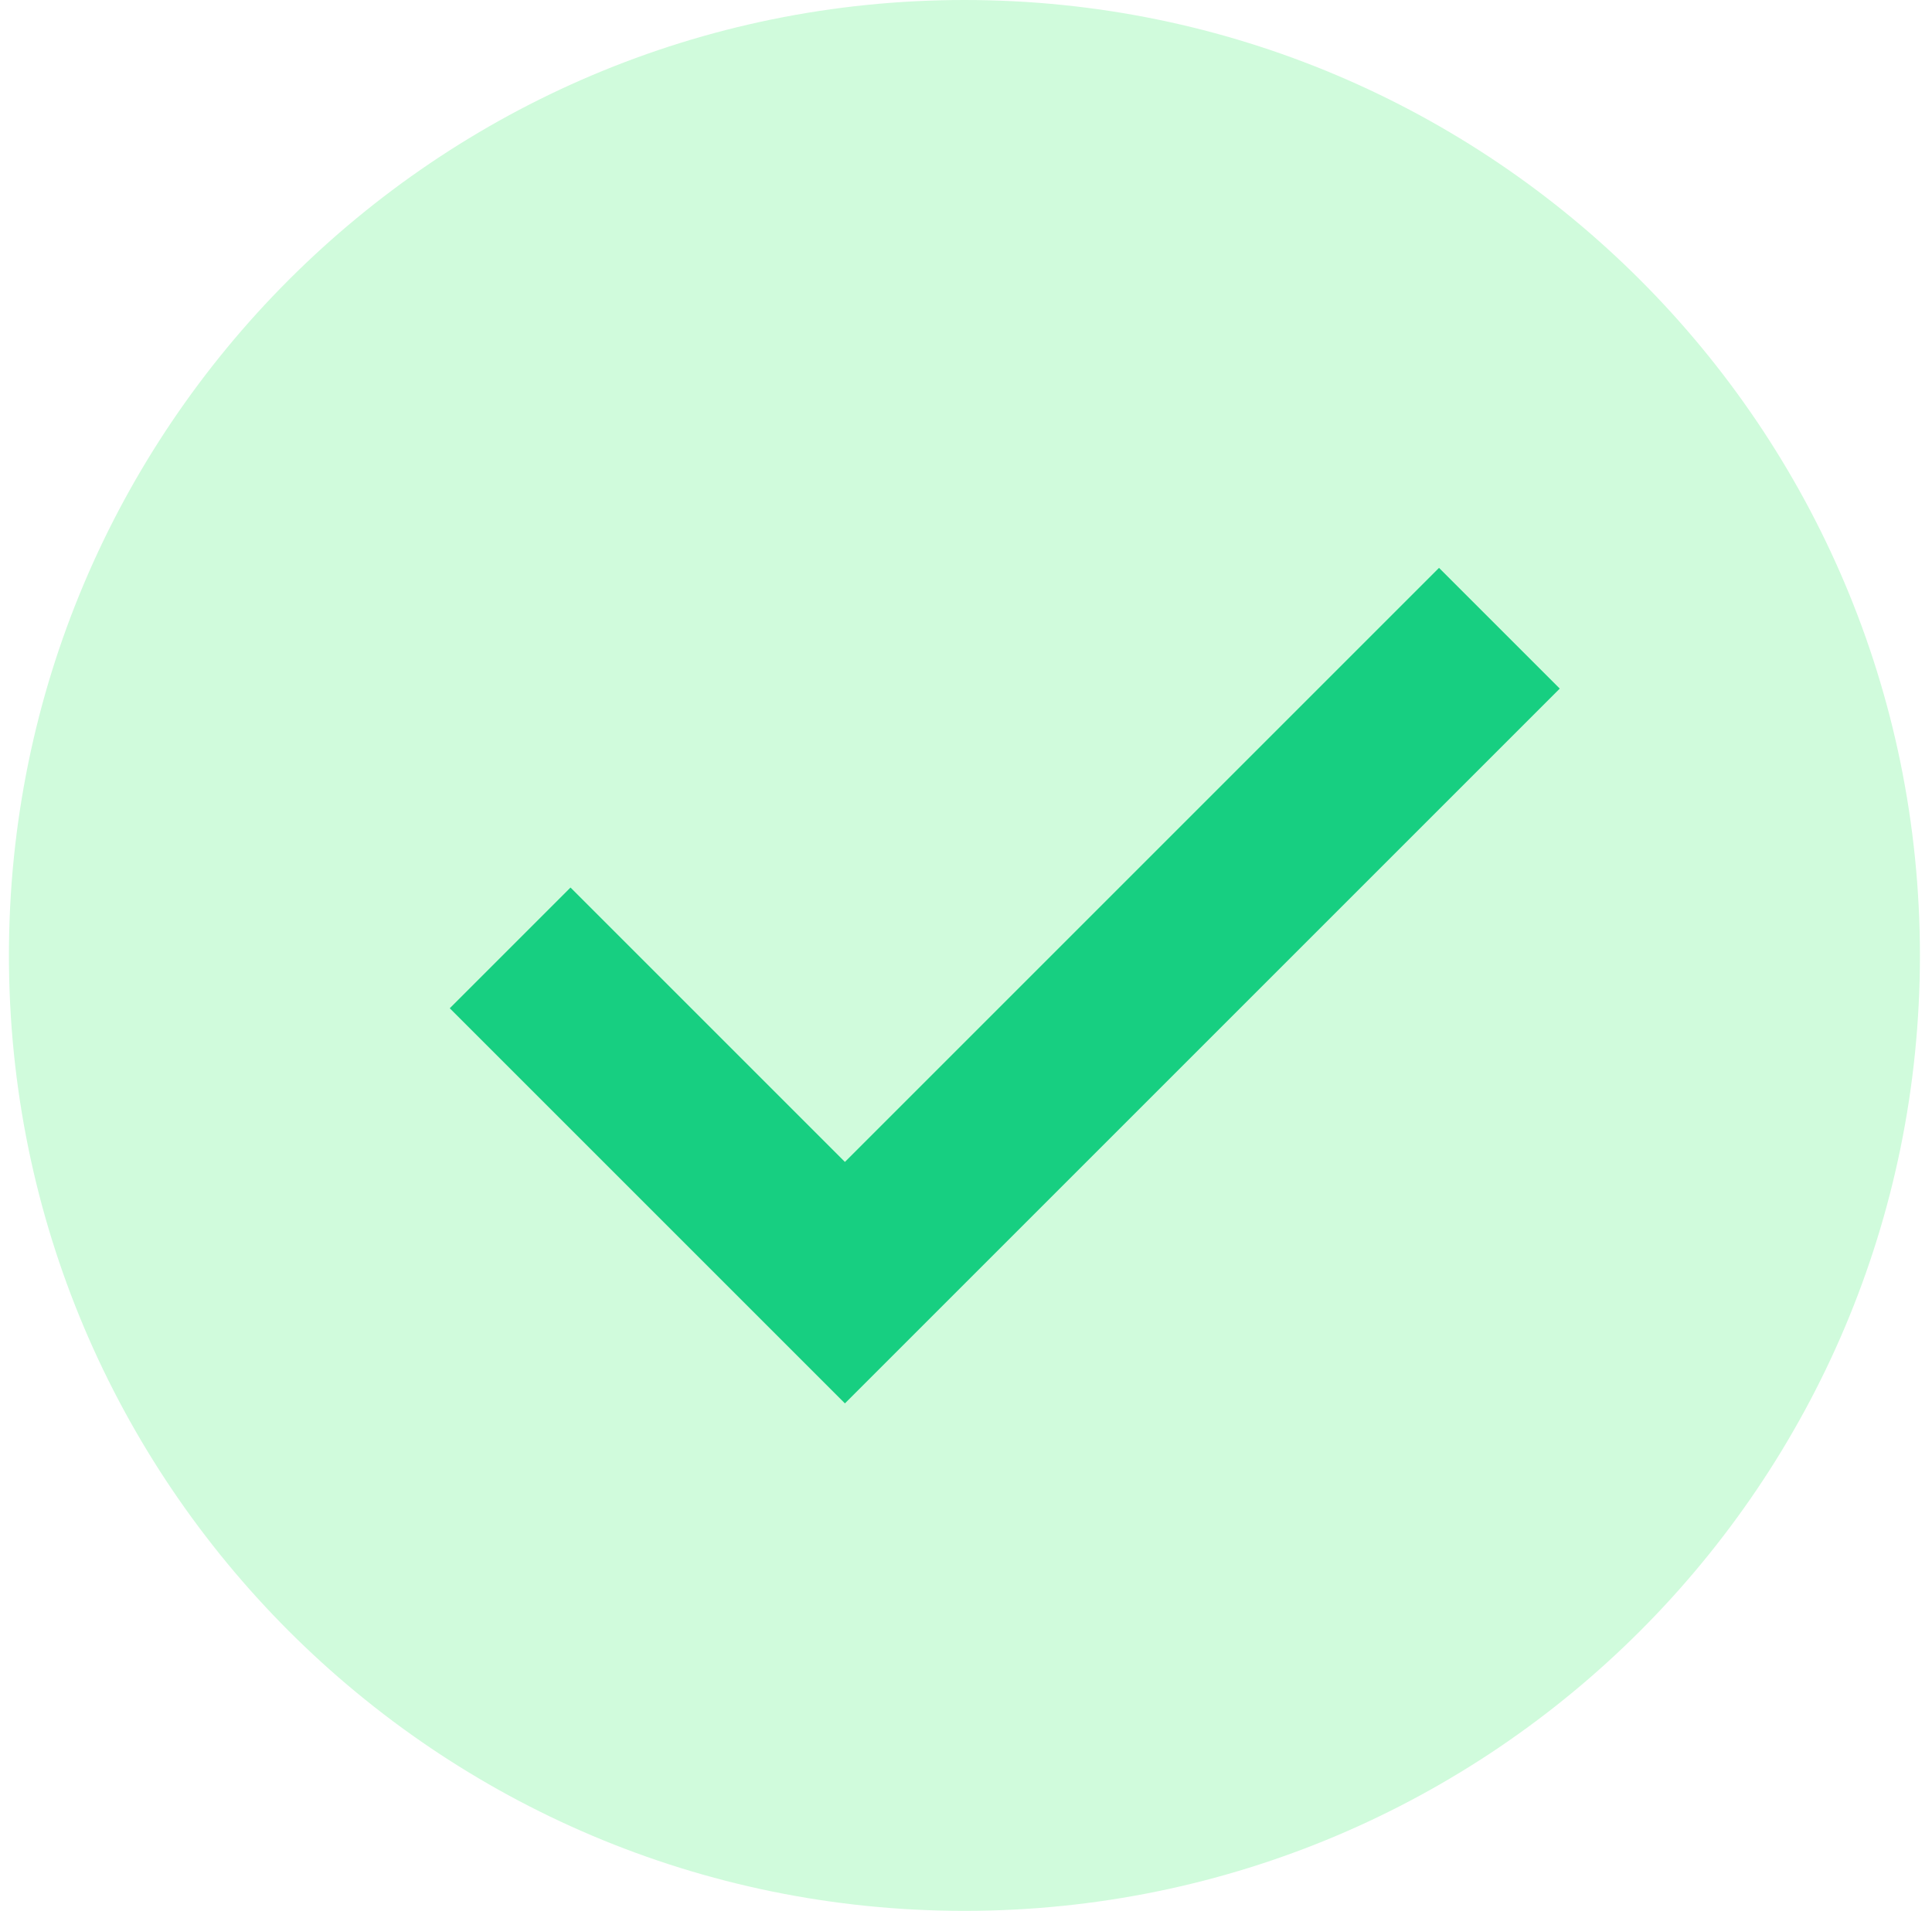
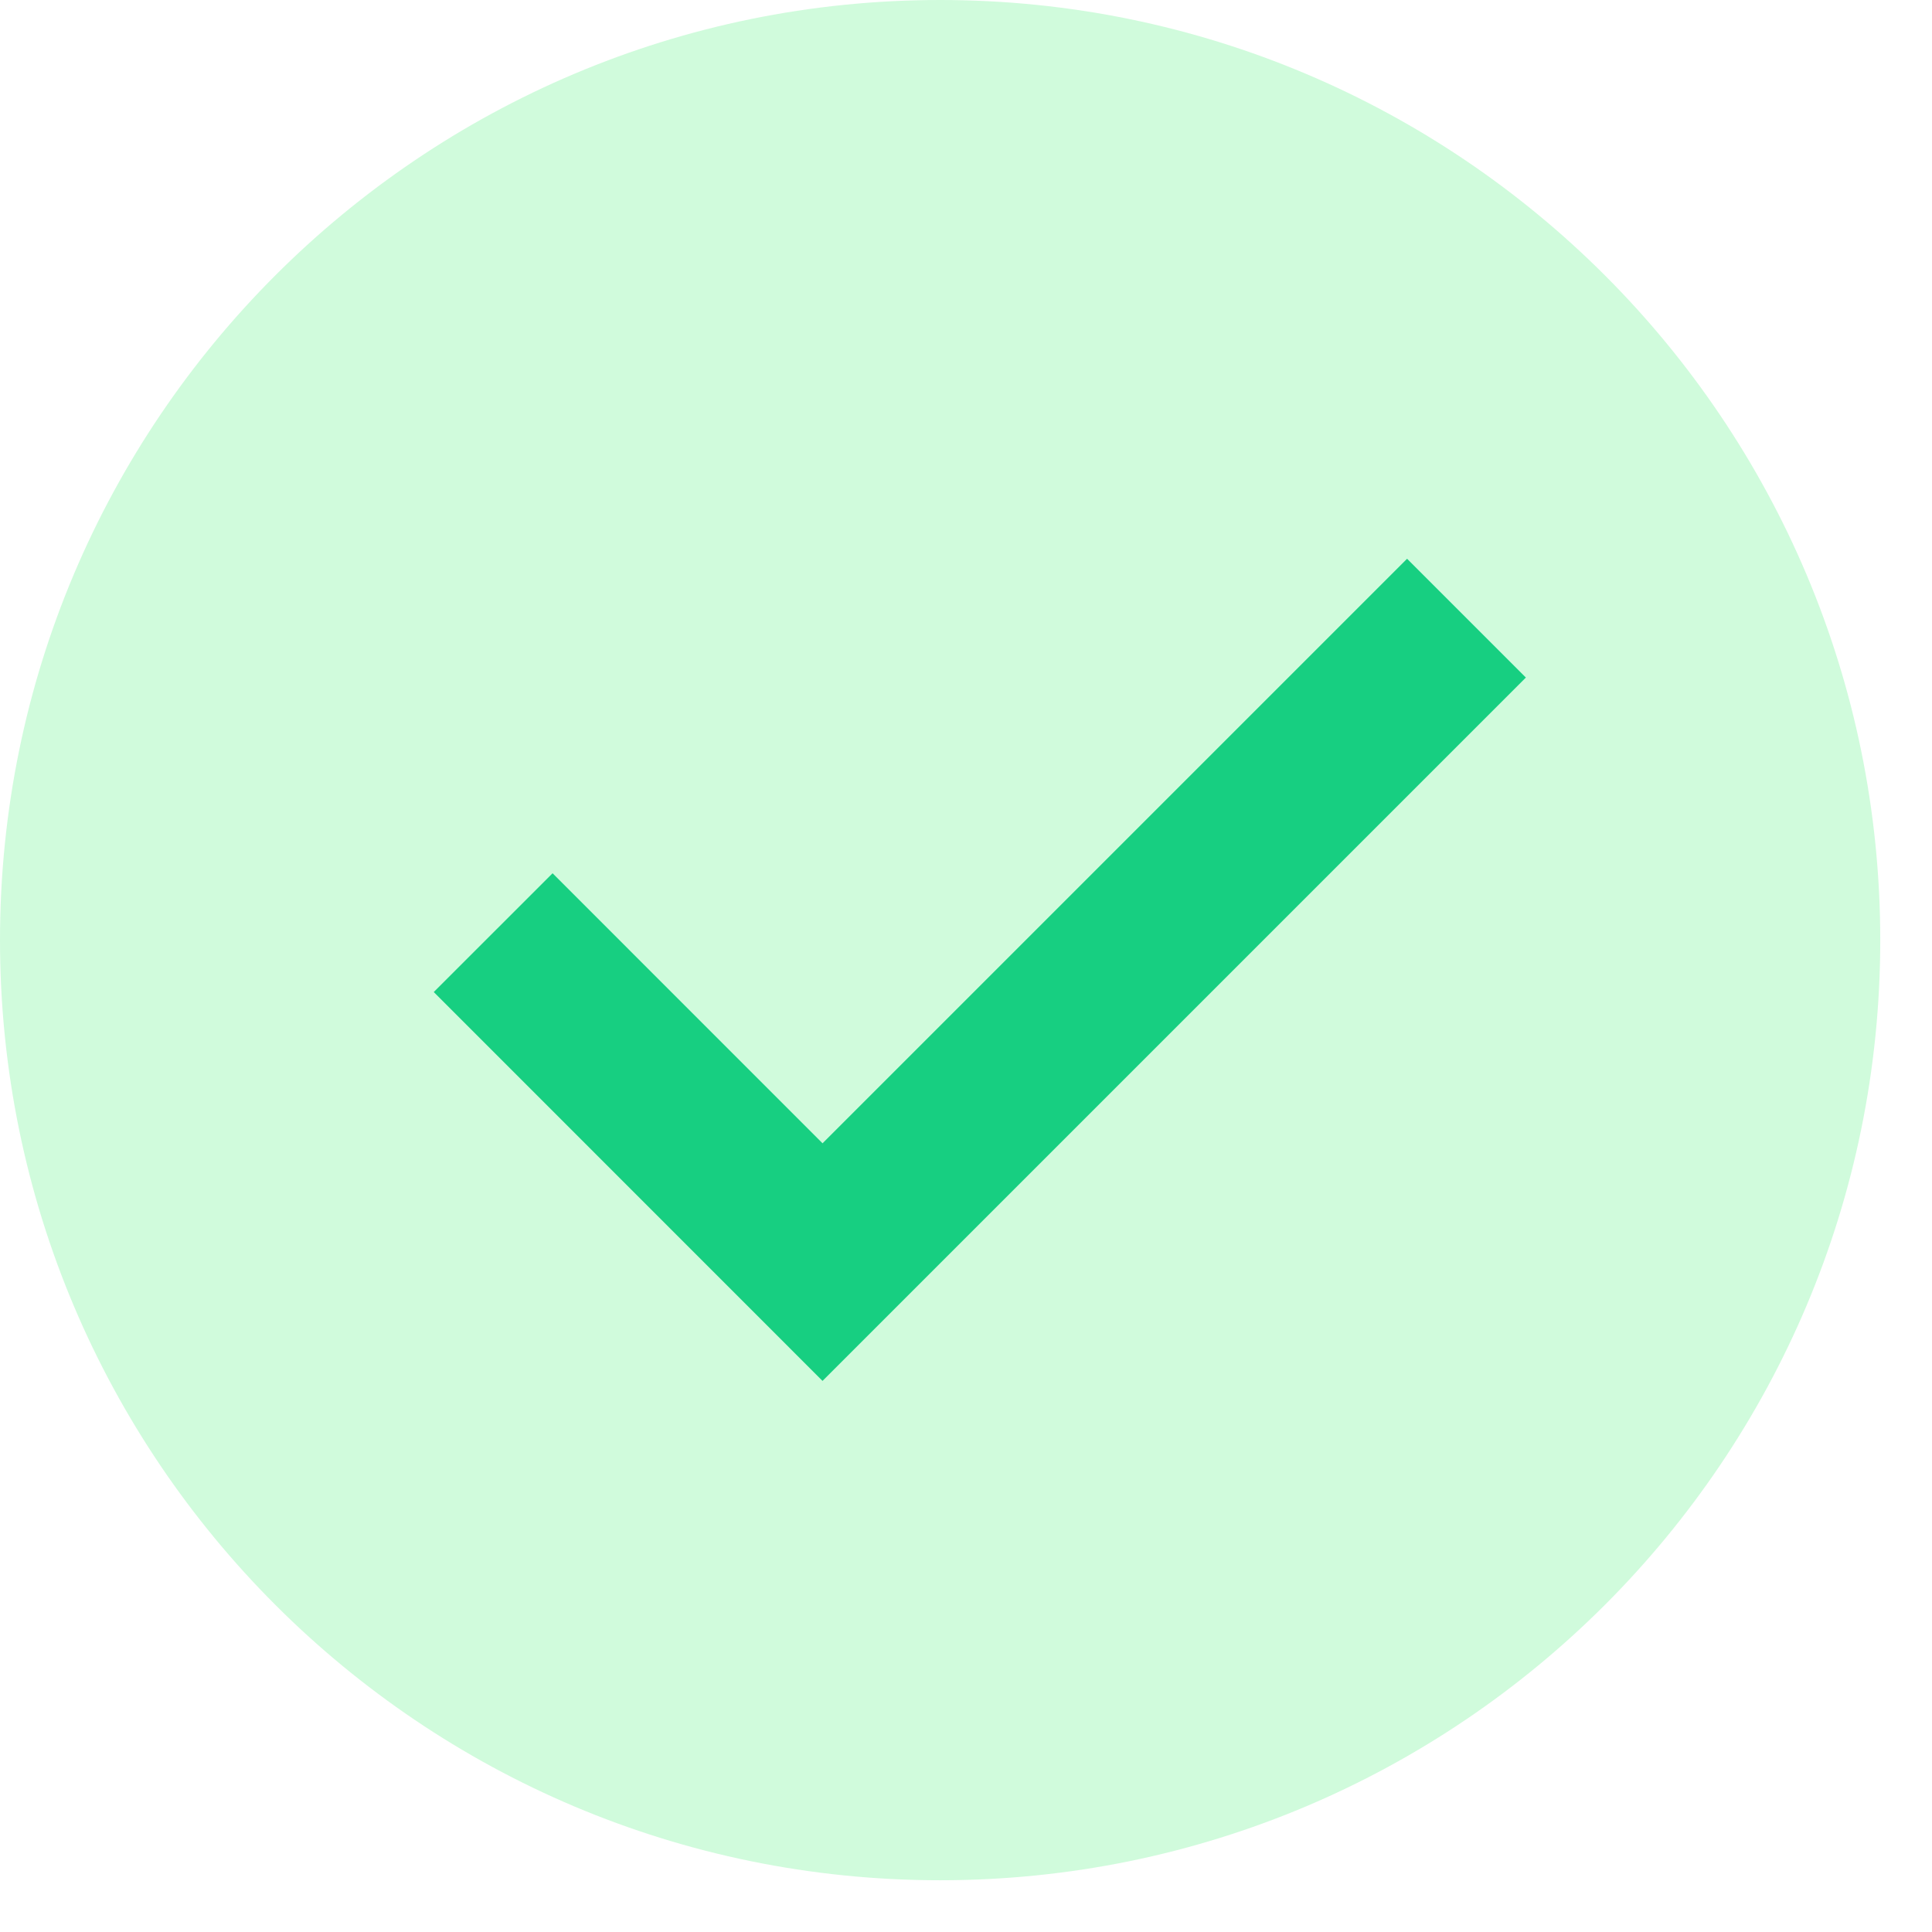
- <svg xmlns="http://www.w3.org/2000/svg" width="92" height="91" viewBox="0 0 92 91" fill="none">
-   <circle cx="45.925" cy="45.5" r="45.5" fill="#D0FBDC" />
-   <path d="M24.292 45.141L40.234 61.083L71.399 29.918" stroke="#17CF81" stroke-width="8.131" />
+ <svg xmlns="http://www.w3.org/2000/svg" width="23" height="23" viewBox="0 0 23 23" fill="none">
+   <circle cx="11.192" cy="11.192" r="11.192" fill="#D0FBDC" />
+   <path d="M5.871 11.103L9.792 15.025L17.458 7.359" stroke="#17CF81" stroke-width="2" />
</svg>
